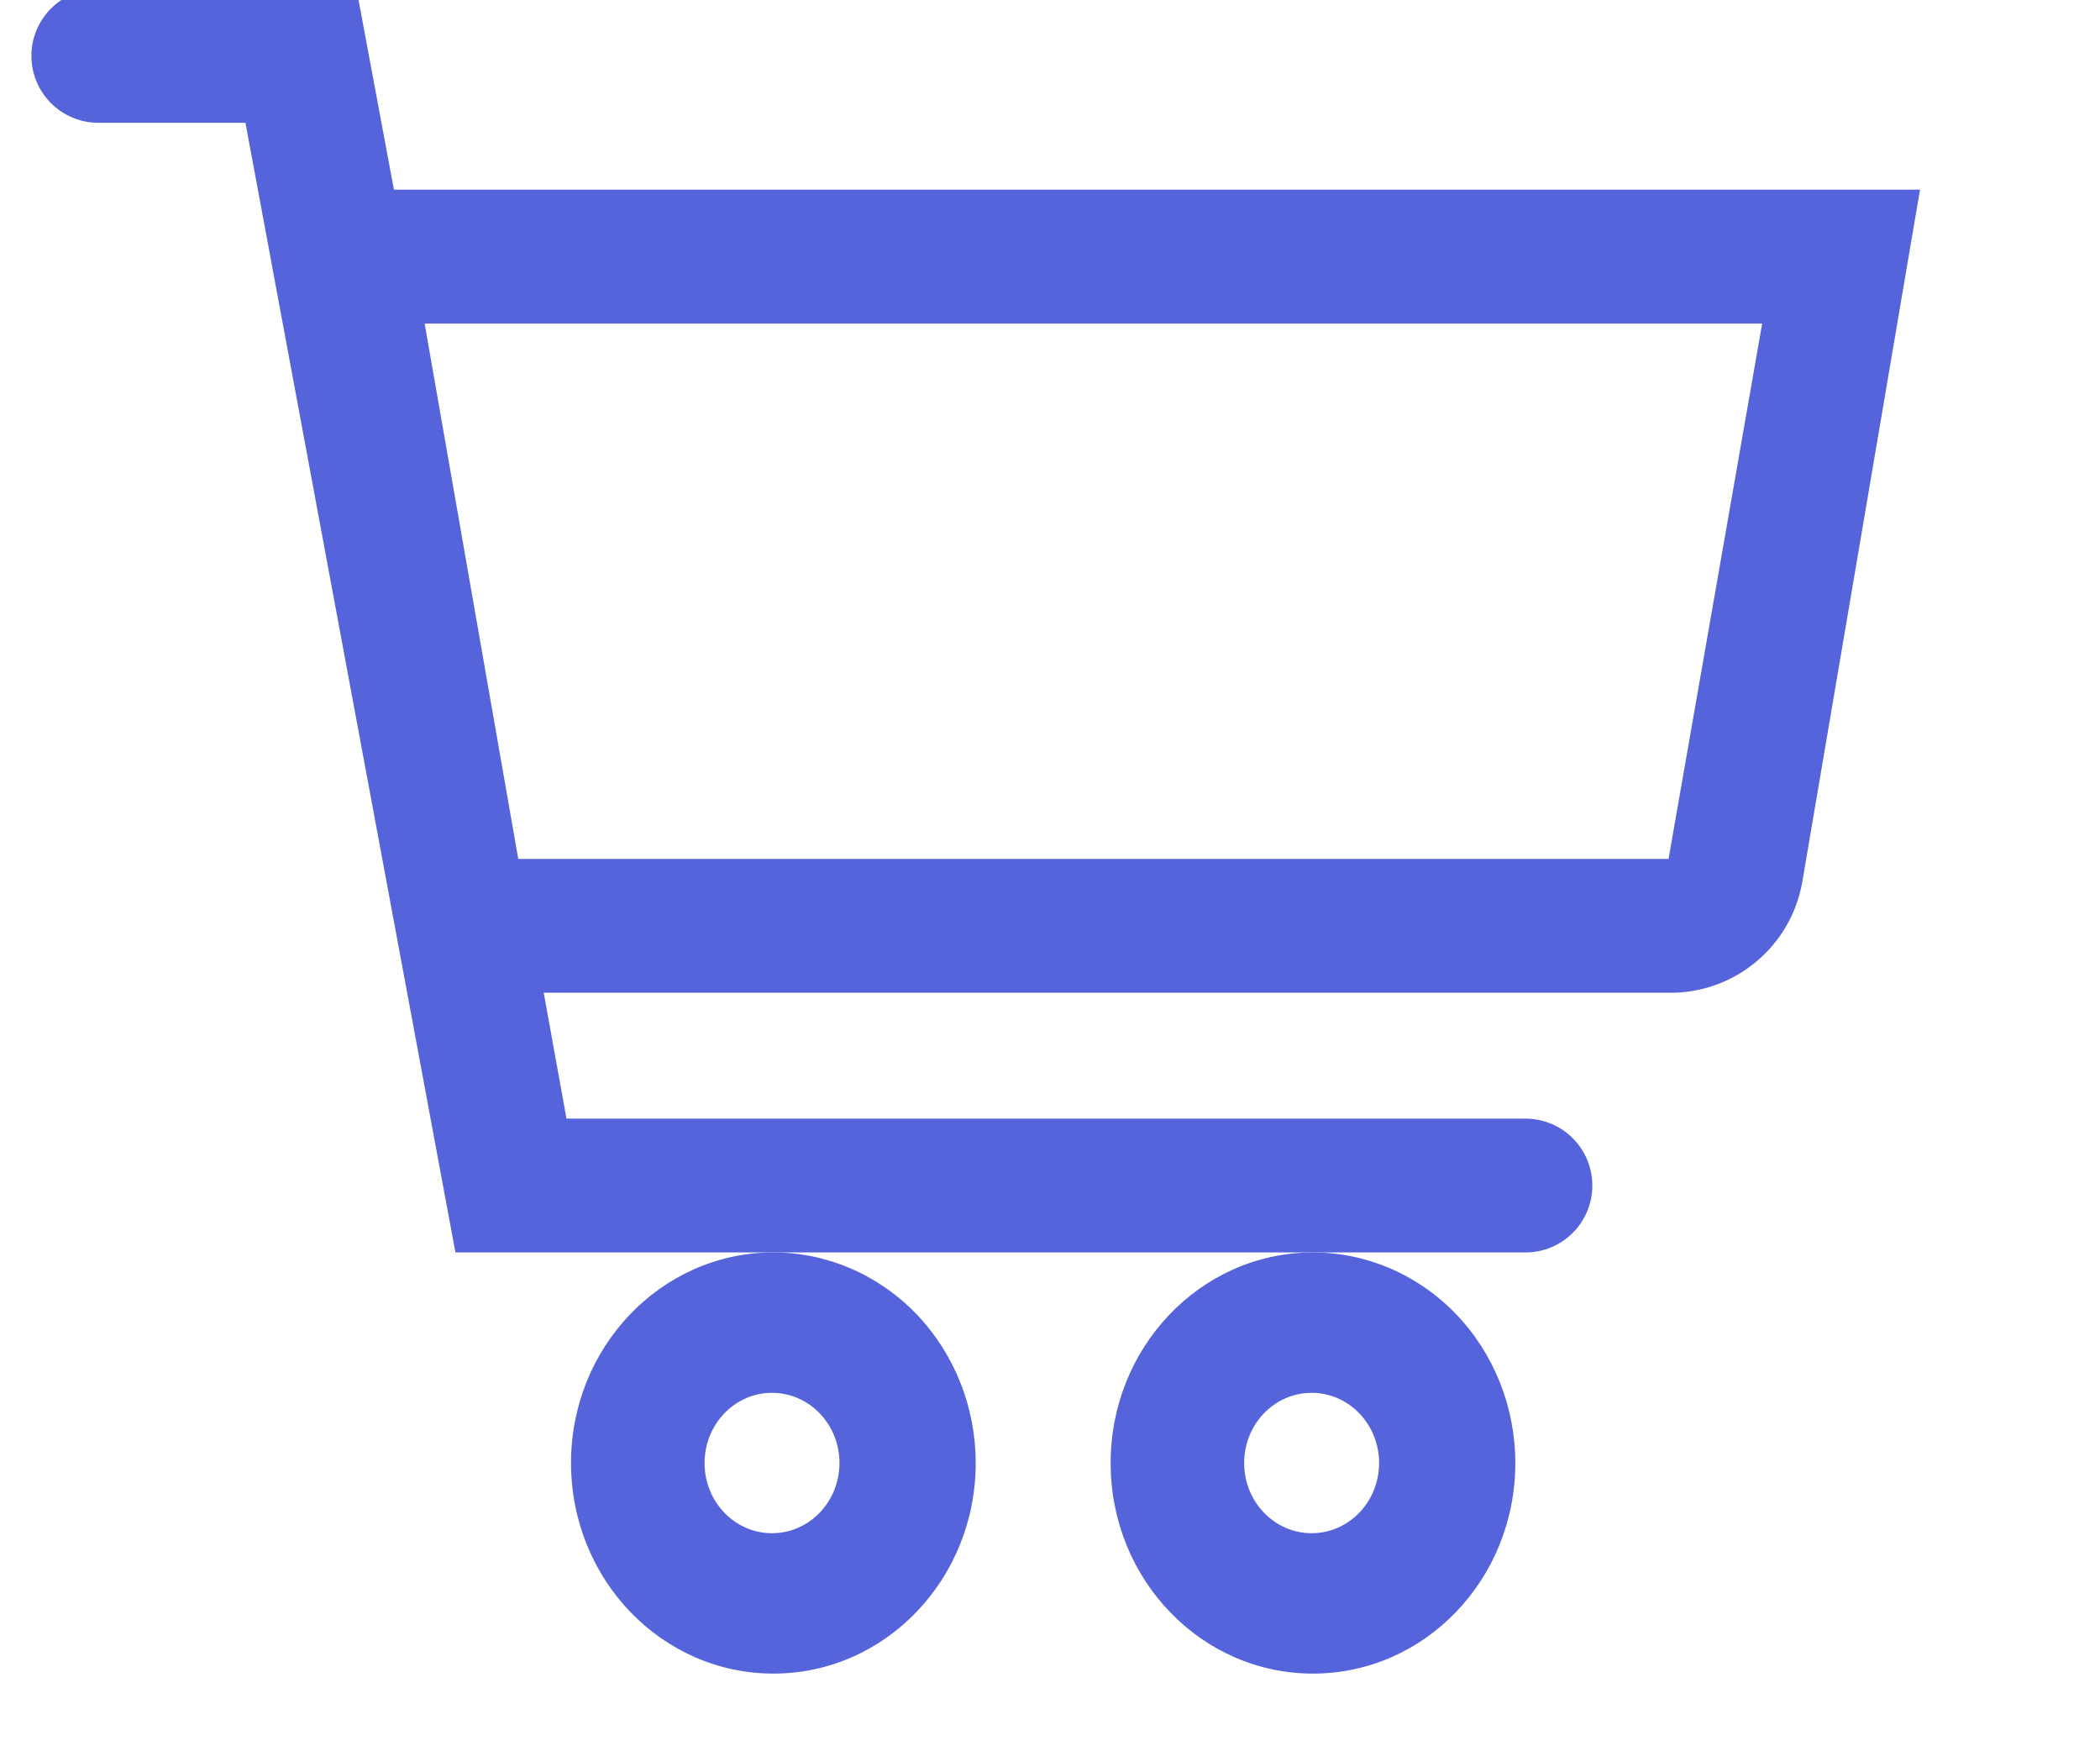
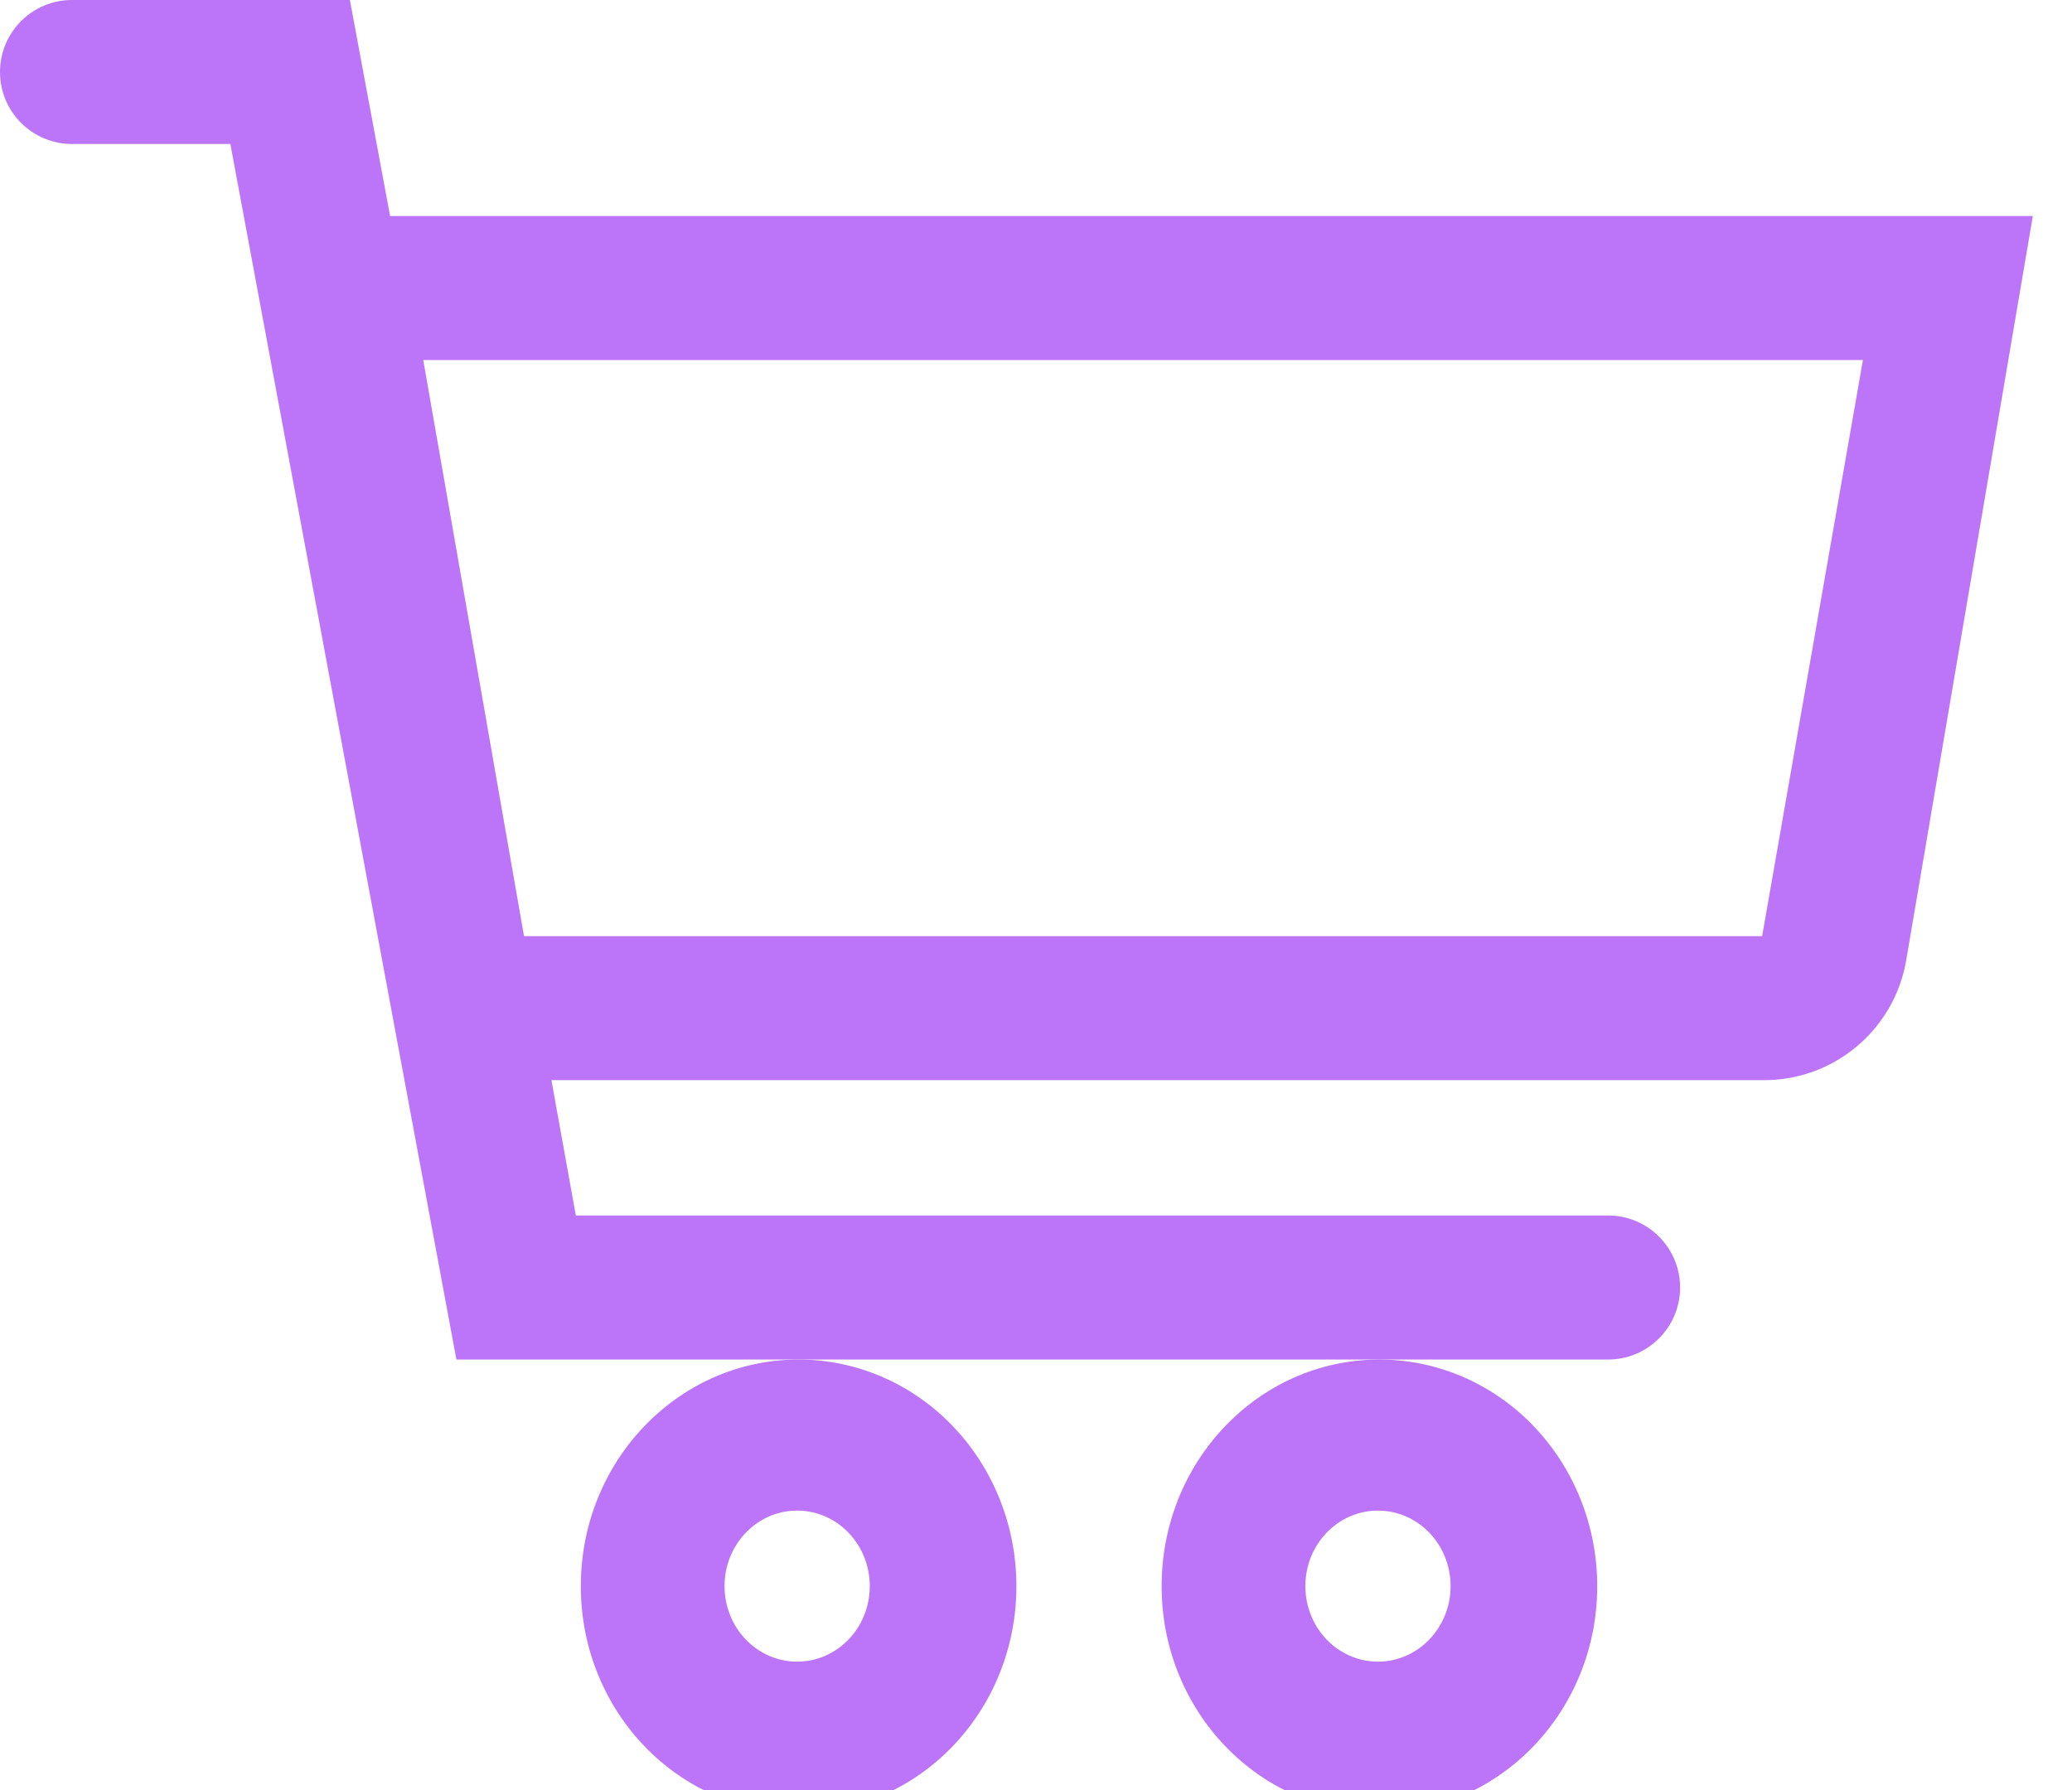
- <svg xmlns="http://www.w3.org/2000/svg" width="24" height="20" version="1.1" style="">
-   <rect id="backgroundrect" width="100%" height="100%" x="0" y="0" fill="none" stroke="none" />
+ <svg xmlns="http://www.w3.org/2000/svg" width="22" height="19" version="1.1" style="">
+   <rect id="backgroundrect" width="100%" height="100%" x="0" y="0" fill="none" stroke="none" style="" class="" />
  <defs />
  <g class="currentLayer" style="">
-     <g id="RETAILERS" stroke="none" stroke-width="1" fill="#5664db" fill-rule="evenodd" class="selected" fill-opacity="1">
-       <g id="Cart" fill="#5664db" fill-rule="nonzero" fill-opacity="1">
-         <g id="header" fill="#5664db" fill-opacity="1">
-           <g id="Shopping-cart" fill="#5664db" fill-opacity="1">
-             <path d="M8.823,14.31 C7.548,14.319 6.52,15.4 6.526,16.727 C6.532,18.054 7.569,19.125 8.844,19.122 C10.119,19.12 11.151,18.043 11.151,16.716 C11.151,16.075 10.905,15.461 10.468,15.009 C10.031,14.558 9.439,14.306 8.823,14.31 zM8.823,17.518 C8.397,17.518 8.052,17.159 8.052,16.716 C8.052,16.273 8.397,15.914 8.823,15.914 C9.249,15.914 9.594,16.273 9.594,16.716 C9.594,17.159 9.249,17.518 8.823,17.518 z" id="Shape" fill="#5664db" fill-opacity="1" />
-             <path d="M14.99,14.31 C13.715,14.319 12.687,15.4 12.693,16.727 C12.698,18.054 13.735,19.125 15.01,19.122 C16.286,19.12 17.318,18.043 17.318,16.716 C17.318,16.075 17.072,15.461 16.635,15.009 C16.198,14.558 15.606,14.306 14.99,14.31 zM14.99,17.518 C14.564,17.518 14.219,17.159 14.219,16.716 C14.219,16.273 14.564,15.914 14.99,15.914 C15.416,15.914 15.761,16.273 15.761,16.716 C15.761,17.159 15.416,17.518 14.99,17.518 z" id="Shape" fill="#5664db" fill-opacity="1" />
-             <path d="M4.502,2.167 L4.074,-0.127 L1.124,-0.127 C0.701,-0.127 0.359,0.216 0.359,0.638 C0.359,1.06 0.701,1.403 1.124,1.403 L2.805,1.403 L5.205,14.31 L17.434,14.31 C17.856,14.31 18.198,13.968 18.198,13.546 C18.198,13.123 17.856,12.781 17.434,12.781 L6.474,12.781 L6.214,11.343 L19.069,11.343 C19.821,11.354 20.47,10.816 20.598,10.074 L21.943,2.167 L4.502,2.167 zM19.069,9.814 L5.923,9.814 L4.853,3.697 L20.139,3.697 L19.069,9.814 z" id="Shape" fill="#5664db" fill-opacity="1" />
+     <g id="RETAILERS" stroke="none" stroke-width="1" fill="#bc75f9" fill-rule="evenodd" class="selected" fill-opacity="1" opacity="1">
+       <g id="Cart" fill="#bc75f9" fill-rule="nonzero" fill-opacity="1" opacity="1">
+         <g id="header" fill="#bc75f9" fill-opacity="1" opacity="1">
+           <g id="Shopping-cart" fill="#bc75f9" fill-opacity="1" opacity="1">
+             <path d="M8.464,14.437 C7.189,14.446 6.161,15.527 6.167,16.854 C6.172,18.18 7.209,19.252 8.484,19.249 C9.76,19.246 10.792,18.17 10.792,16.843 C10.792,16.202 10.546,15.588 10.109,15.136 C9.672,14.684 9.08,14.433 8.464,14.437 zM8.464,17.645 C8.038,17.645 7.693,17.286 7.693,16.843 C7.693,16.4 8.038,16.041 8.464,16.041 C8.89,16.041 9.235,16.4 9.235,16.843 C9.235,17.286 8.89,17.645 8.464,17.645 z" id="Shape" fill="#bc75f9" fill-opacity="1" opacity="1" />
+             <path d="M14.631,14.437 C13.355,14.446 12.328,15.527 12.334,16.854 C12.339,18.18 13.376,19.252 14.651,19.249 C15.926,19.246 16.959,18.17 16.959,16.843 C16.959,16.202 16.713,15.588 16.276,15.136 C15.839,14.684 15.247,14.433 14.631,14.437 zM14.631,17.645 C14.205,17.645 13.86,17.286 13.86,16.843 C13.86,16.4 14.205,16.041 14.631,16.041 C15.056,16.041 15.402,16.4 15.402,16.843 C15.402,17.286 15.056,17.645 14.631,17.645 z" id="Shape" fill="#bc75f9" fill-opacity="1" opacity="1" />
+             <path d="M4.142,2.294 L3.715,0 L0.764,0 C0.342,0 0,0.342 0,0.765 C0,1.187 0.342,1.529 0.764,1.529 L2.446,1.529 L4.846,14.437 L17.074,14.437 C17.496,14.437 17.839,14.094 17.839,13.672 C17.839,13.25 17.496,12.907 17.074,12.907 L6.114,12.907 L5.855,11.47 L18.71,11.47 C19.462,11.481 20.111,10.942 20.239,10.201 L21.584,2.294 L4.142,2.294 zM18.71,9.941 L5.564,9.941 L4.494,3.823 L19.78,3.823 L18.71,9.941 z" id="Shape" fill="#bc75f9" fill-opacity="1" opacity="1" />
          </g>
        </g>
      </g>
    </g>
  </g>
</svg>
